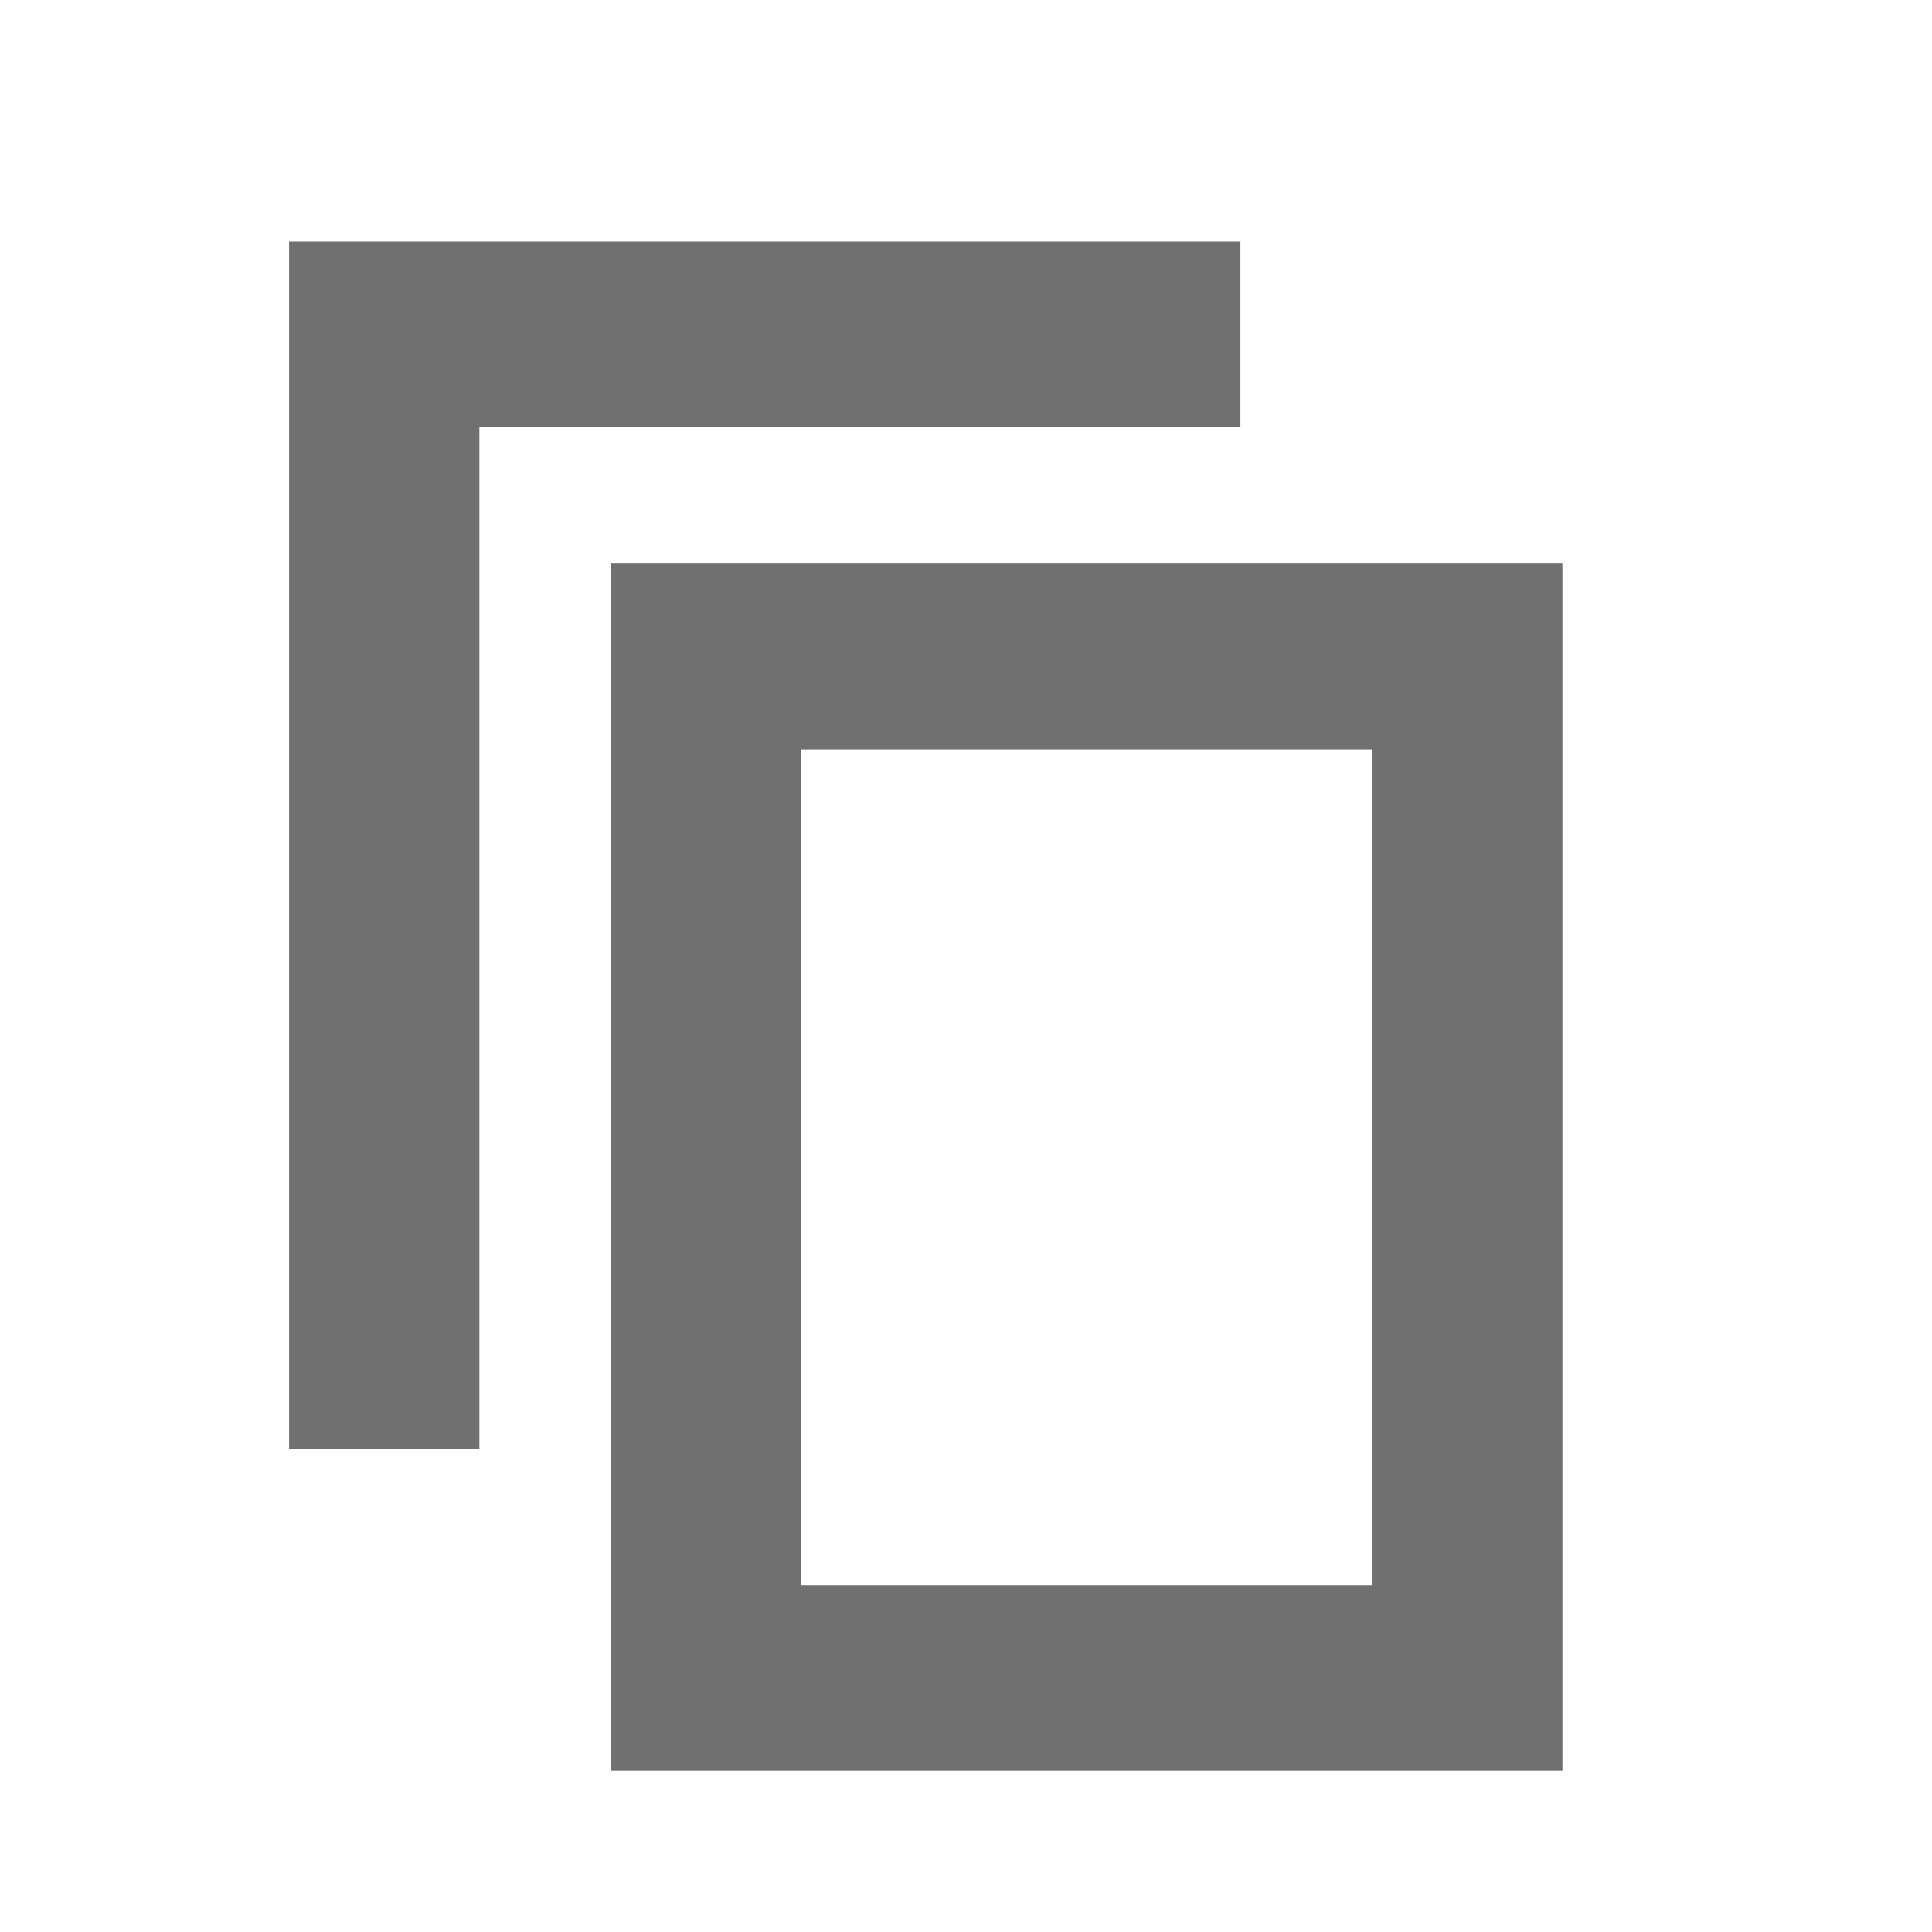
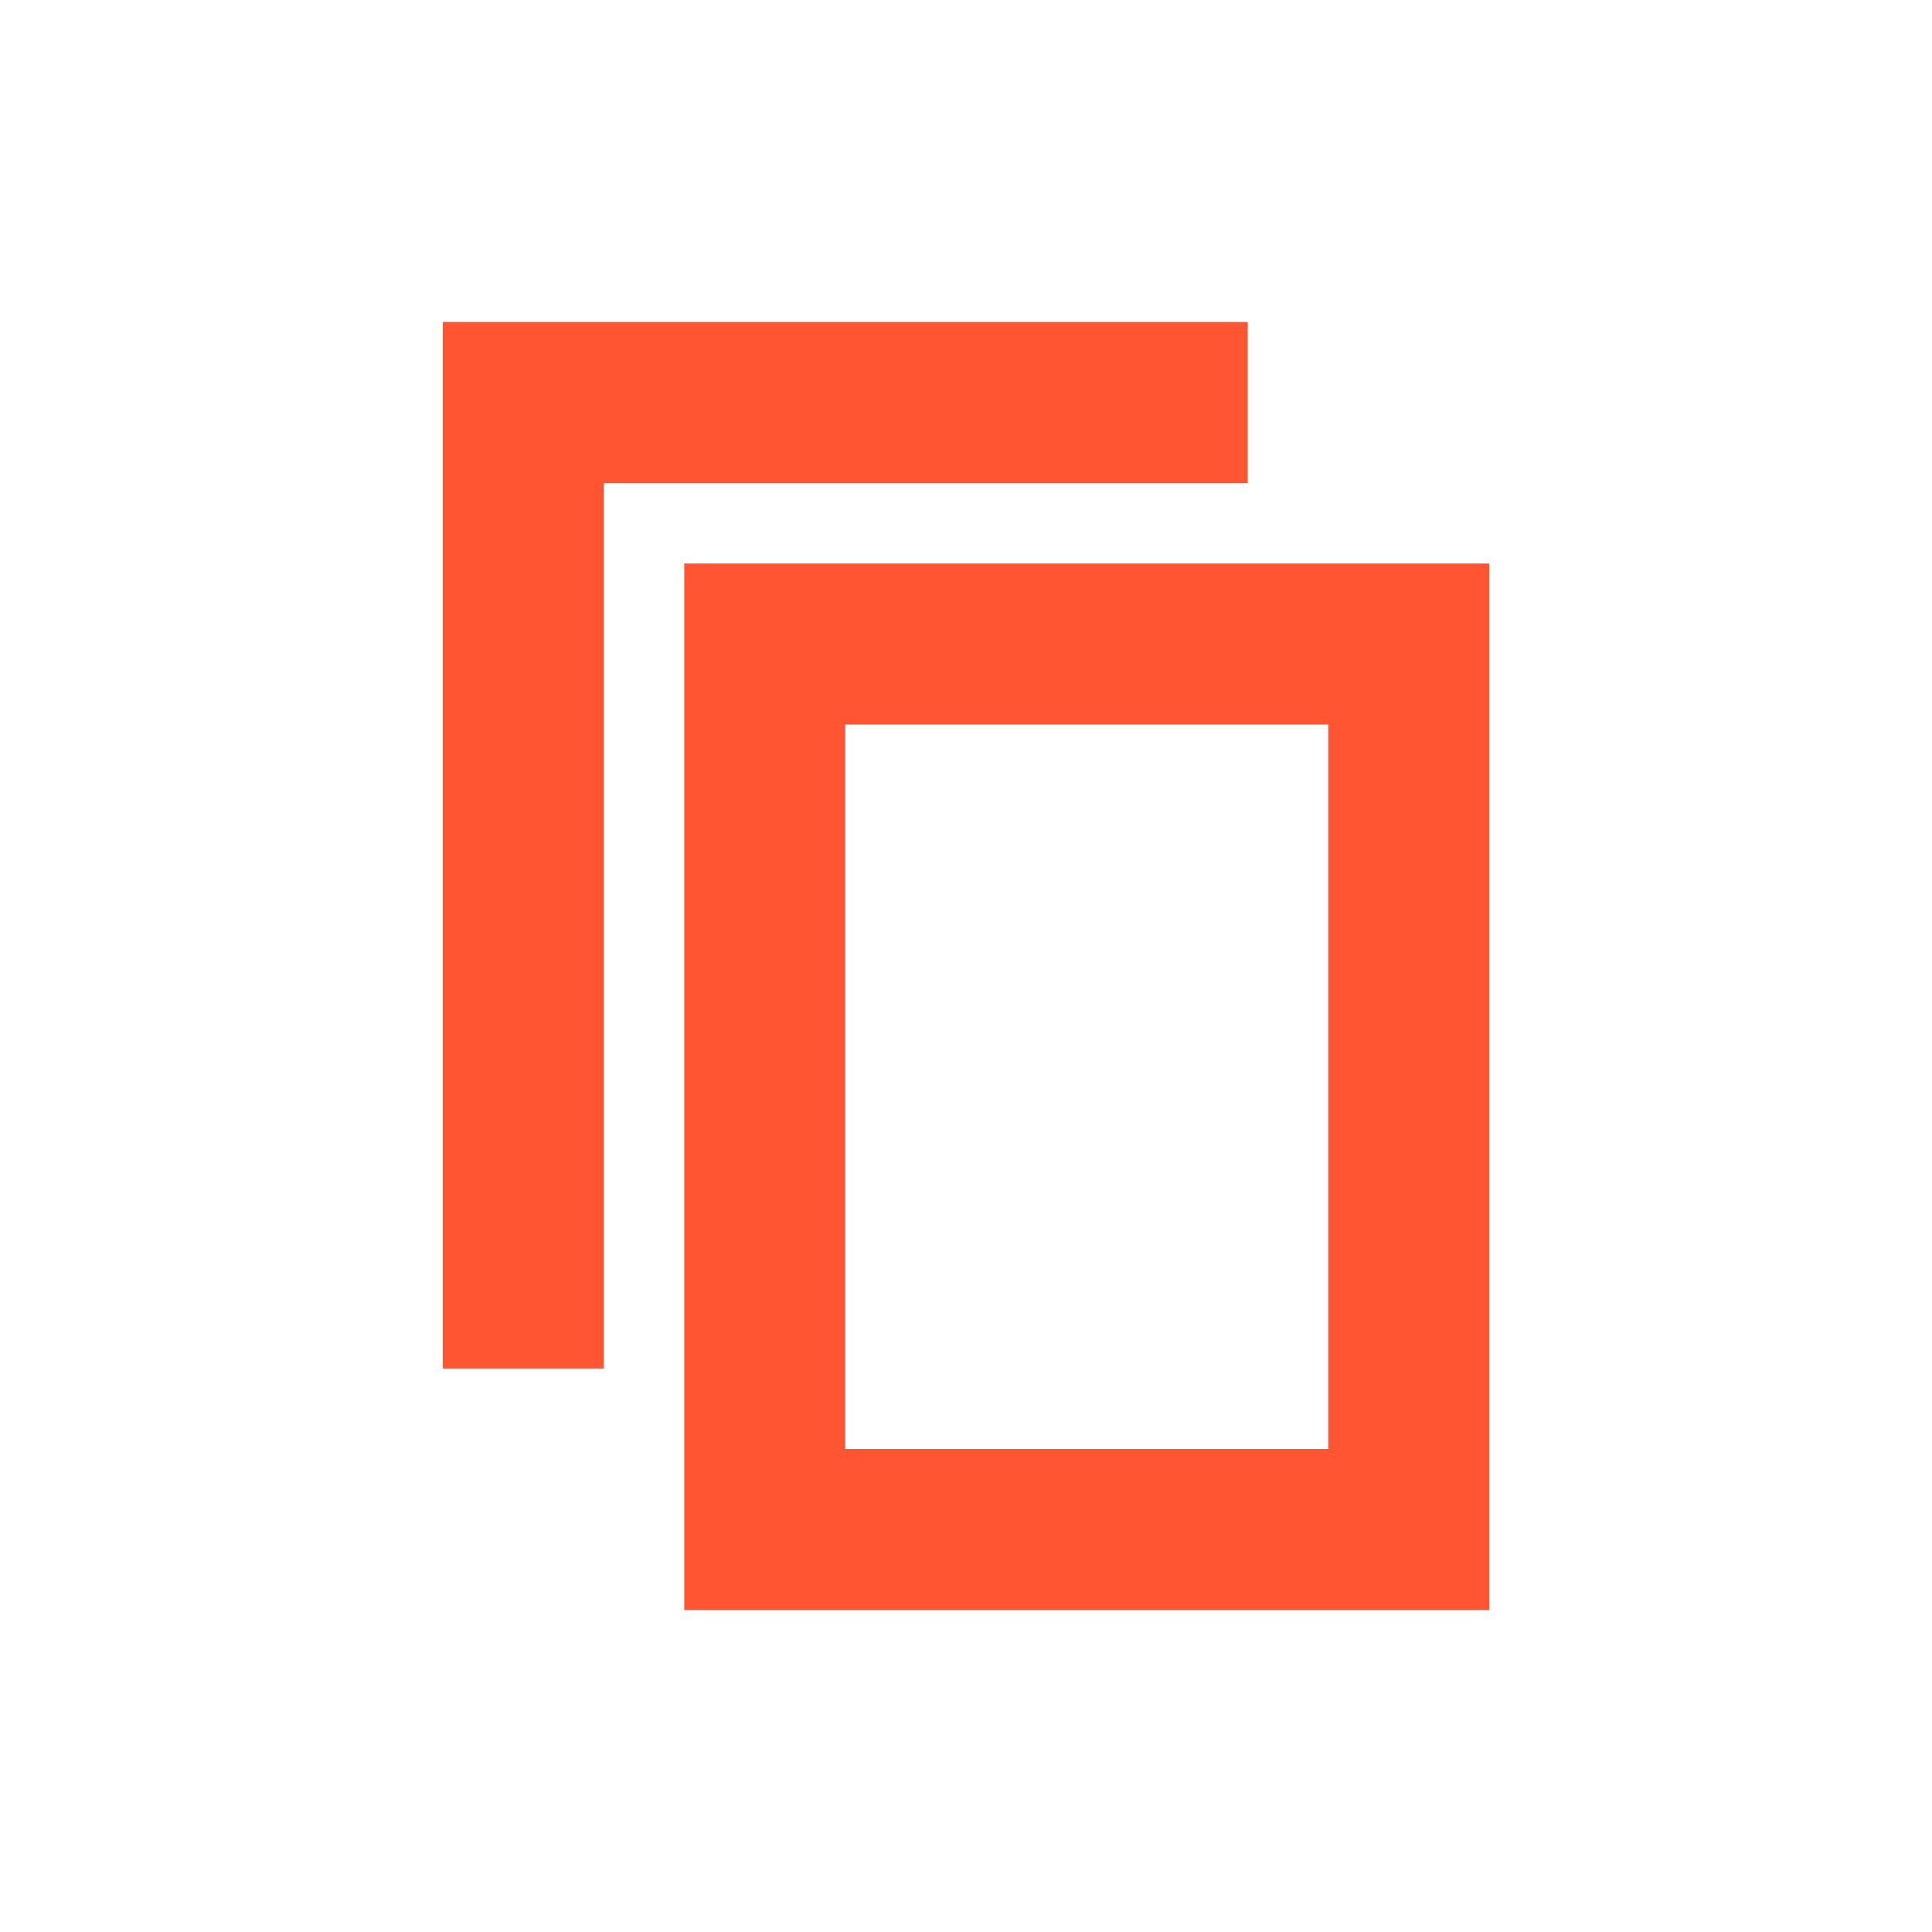
- <svg xmlns="http://www.w3.org/2000/svg" width="24px" height="24px" viewBox="0 0 24 24" version="1.1">
-   <g id="Artboard" stroke="none" stroke-width="1" fill="none" fill-rule="evenodd">
-     <g id="ic-copy" transform="translate(3, 3)" fill="#707070" fill-rule="nonzero">
-       <g id="Group_8993">
-         <polygon id="Path_18959" points="2.955 15 0.591 15 0.591 0 12.409 0 12.409 2.308 2.955 2.308" />
+ <svg xmlns="http://www.w3.org/2000/svg" version="1.1" id="Layer_1" x="0px" y="0px" viewBox="0 0 24 24" style="enable-background:new 0 0 24 24;" xml:space="preserve">
+   <style type="text/css">
+ 	.st0{fill:#FF5533;}
+ 	.st1{fill:none;}
+ </style>
+   <g id="Artboard">
+     <g id="ic-copy" transform="translate(2, 2)">
+       <g id="Group_8993" transform="translate(3, 2)">
+         <polygon id="Path_18959" class="st0" points="2.5,13 0.5,13 0.5,0 10.5,0 10.5,2 2.5,2    " />
      </g>
-       <g id="Group_8994" transform="translate(4, 4)">
-         <path d="M12.409,15 L0.591,15 L0.591,0 L12.409,0 L12.409,15 Z M2.955,12.692 L10.045,12.692 L10.045,2.308 L2.955,2.308 L2.955,12.692 Z" id="Path_18960" />
+       <polygon id="Rectangle_4640" class="st1" points="0,0 20,0 20,20 0,20   " />
+       <g id="Group_8994" transform="translate(6, 5)">
+         <path id="Path_18960" class="st0" d="M10.5,13h-10V0h10V13z M2.5,11h6V2h-6V11z" />
      </g>
    </g>
  </g>
</svg>
